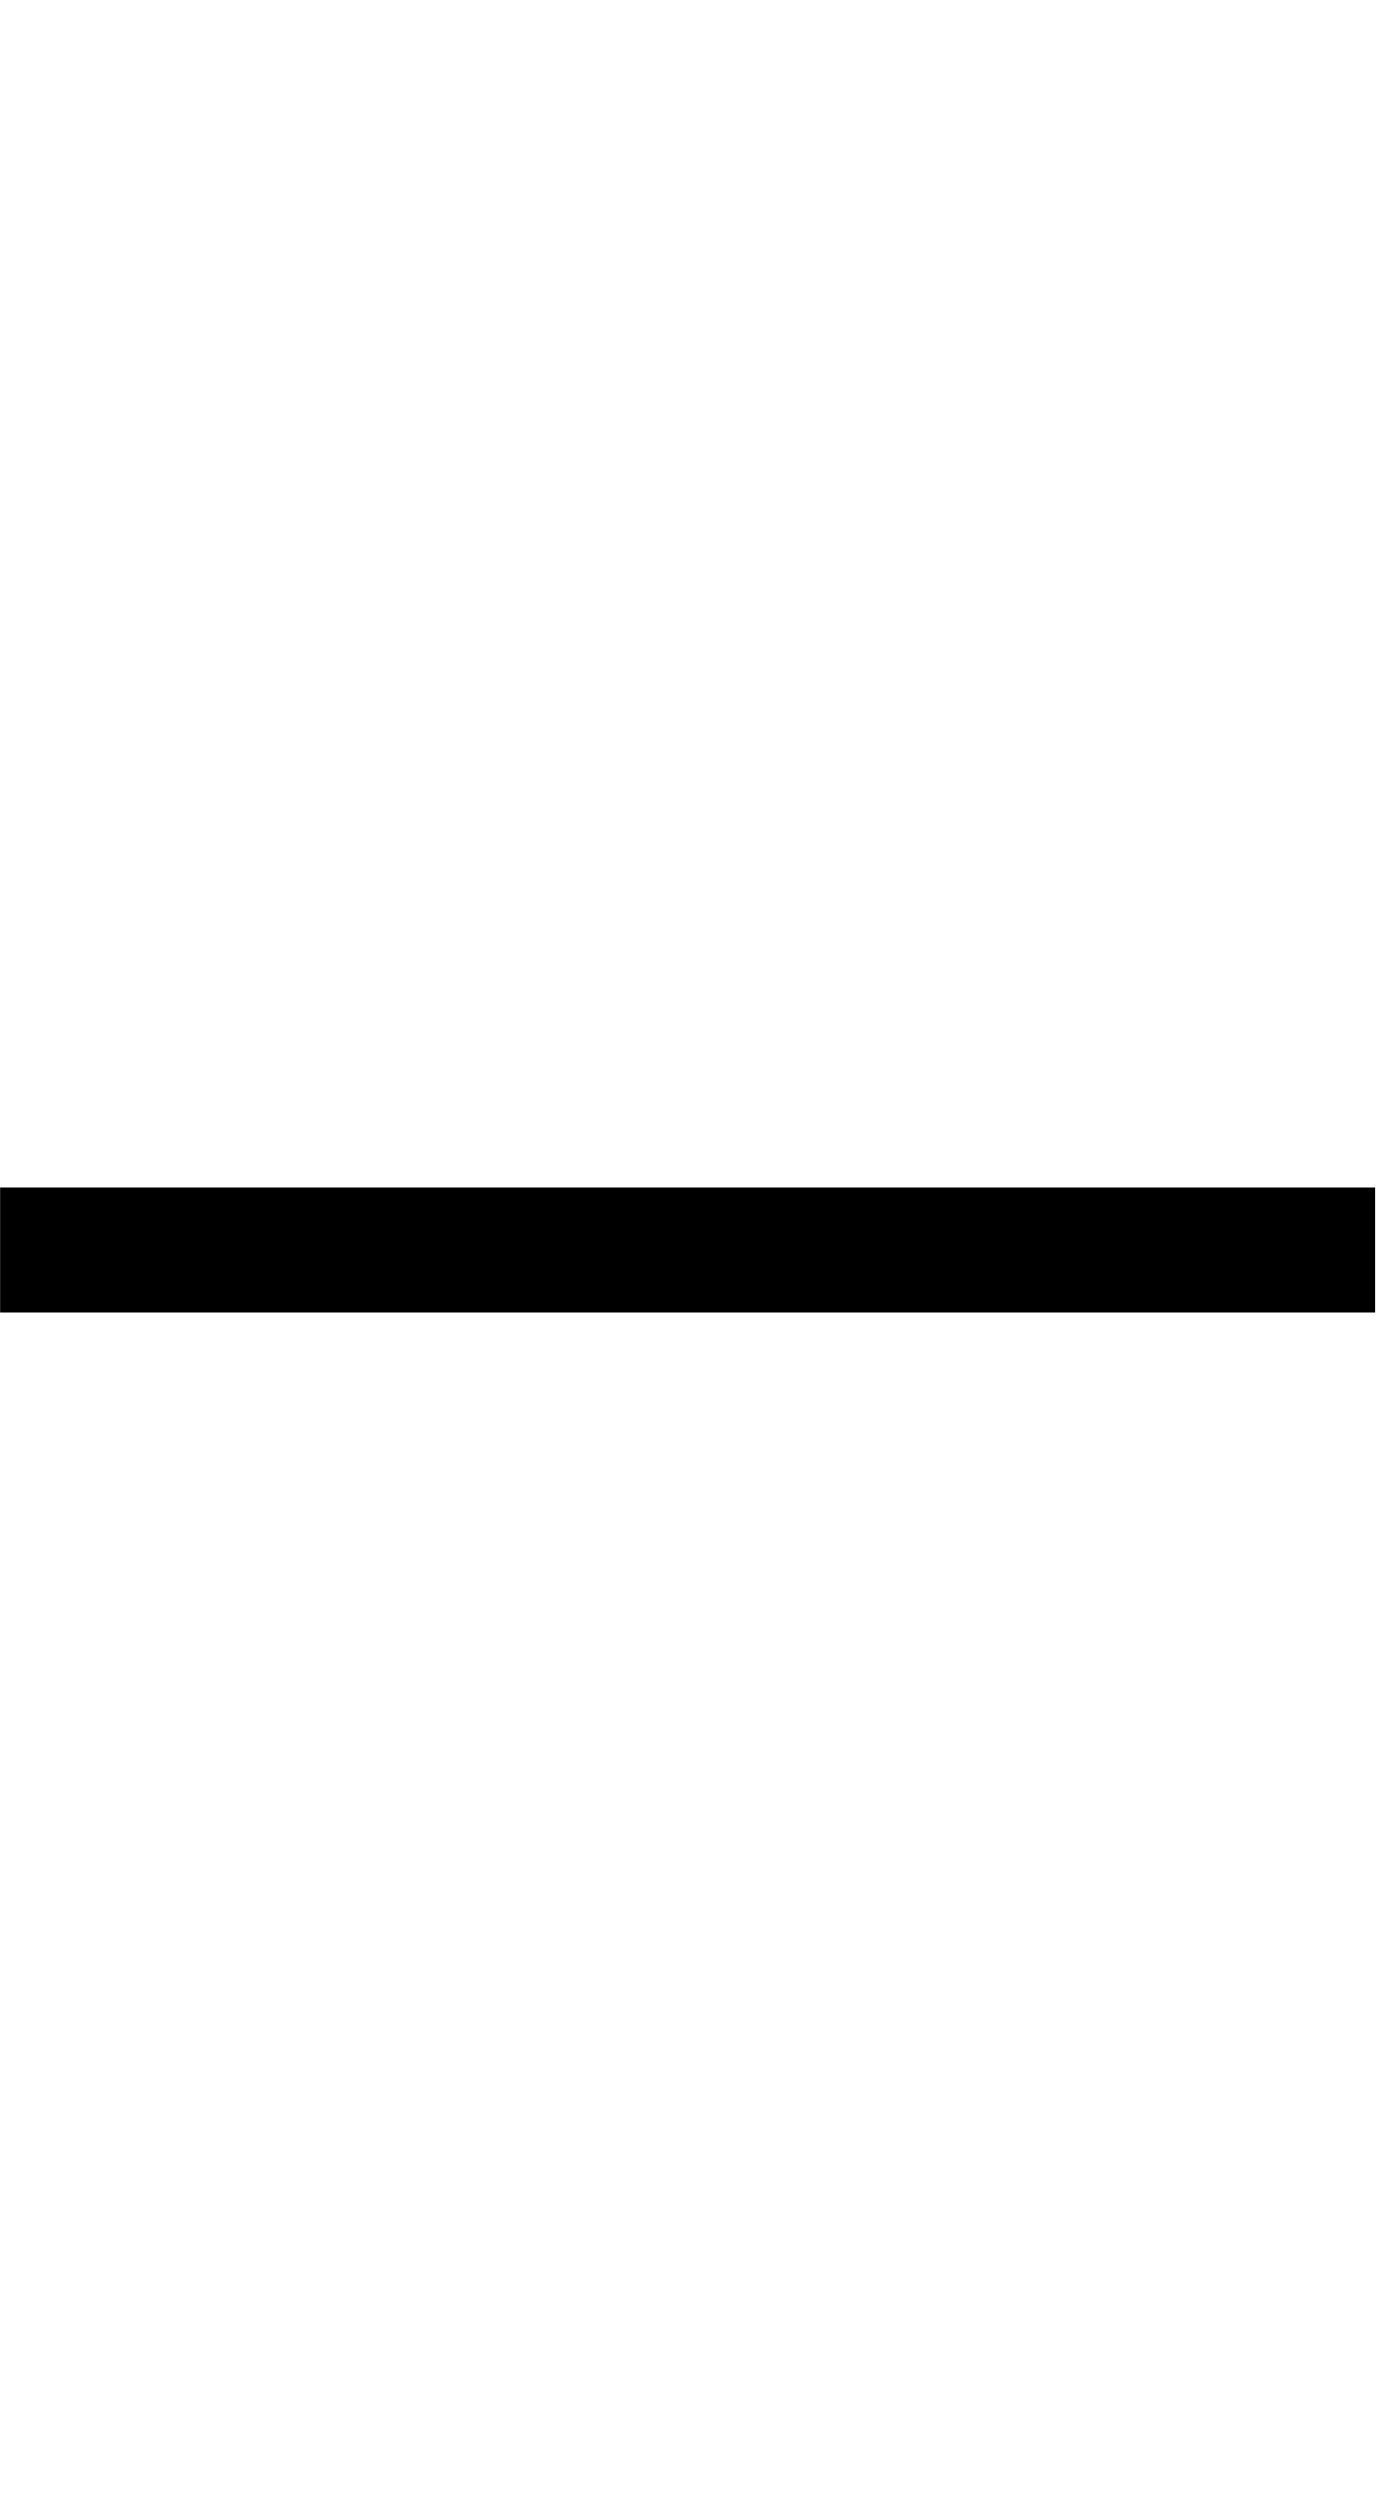
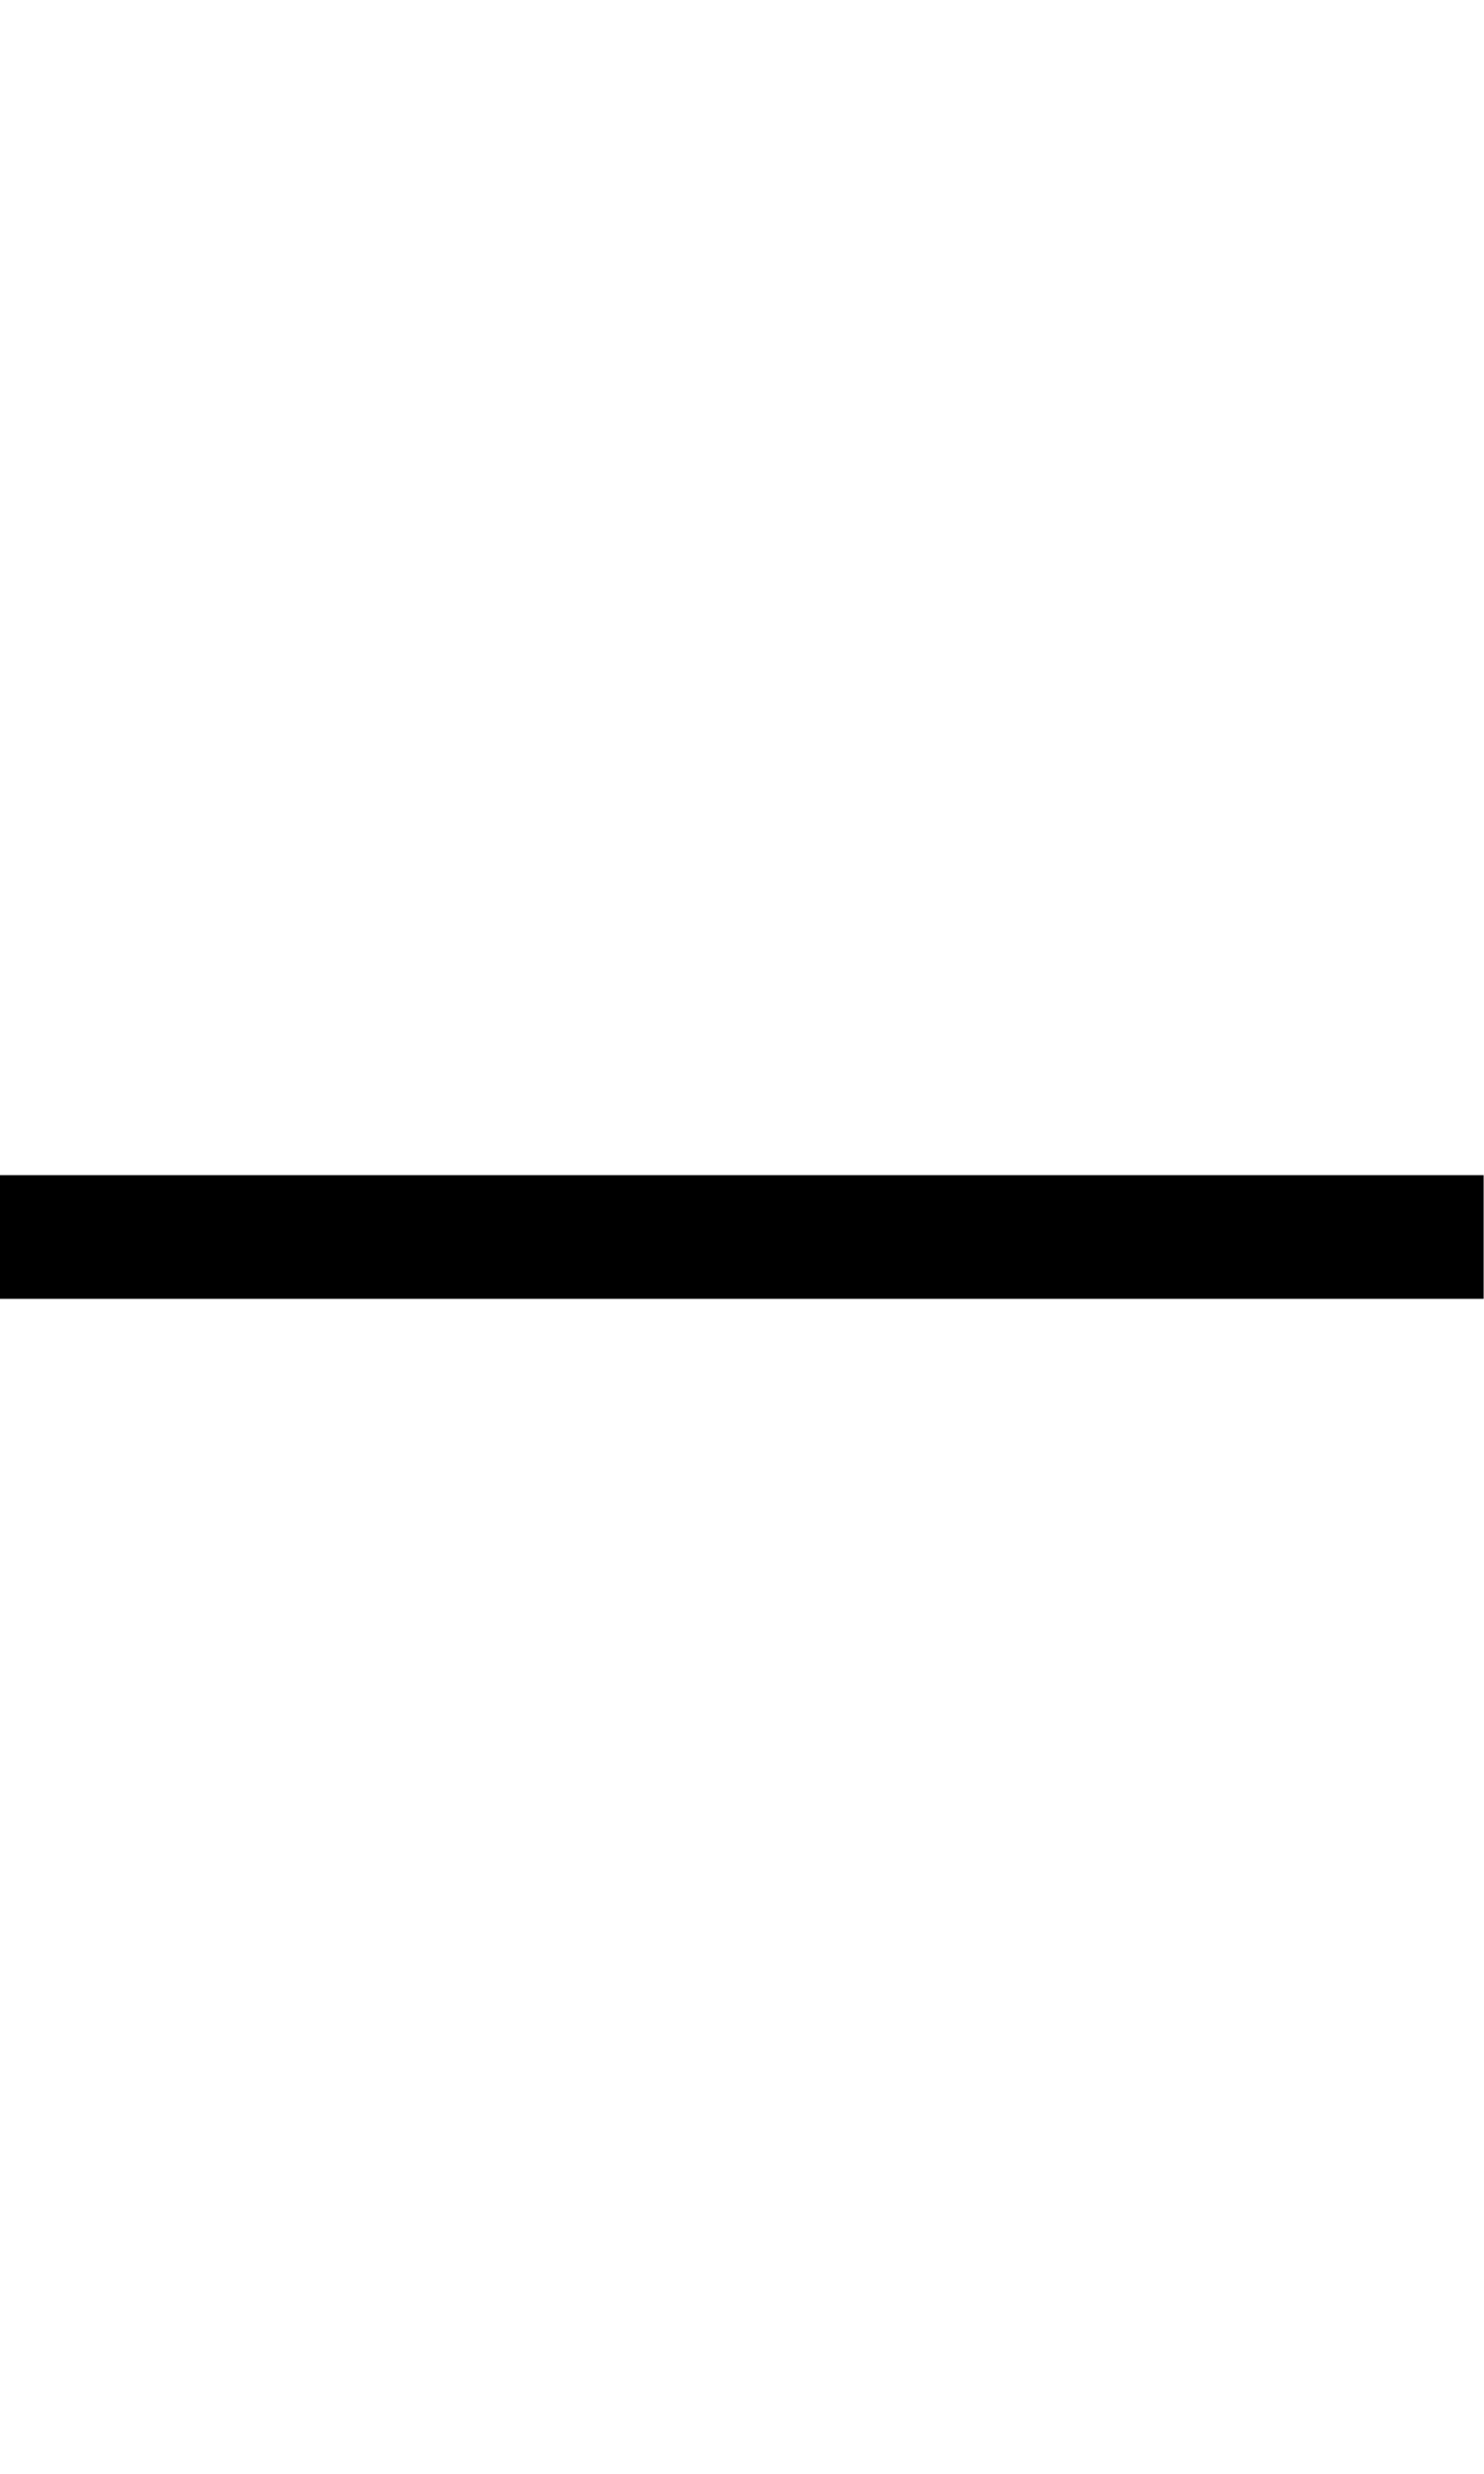
- <svg xmlns="http://www.w3.org/2000/svg" viewBox="0 0 11.003 20">
+ <svg xmlns="http://www.w3.org/2000/svg" viewBox="0 0 12 20">
  <g id="Work_file" data-name="Work file">
    <g id="Icon_Work_file" data-name="Icon Work file">
      <g id="uE10B-share">
-         <rect x="0.001" y="9.5" width="11" height="1" />
+         <rect x="-0.003" y="9.5" width="12" height="1" />
      </g>
    </g>
  </g>
</svg>
